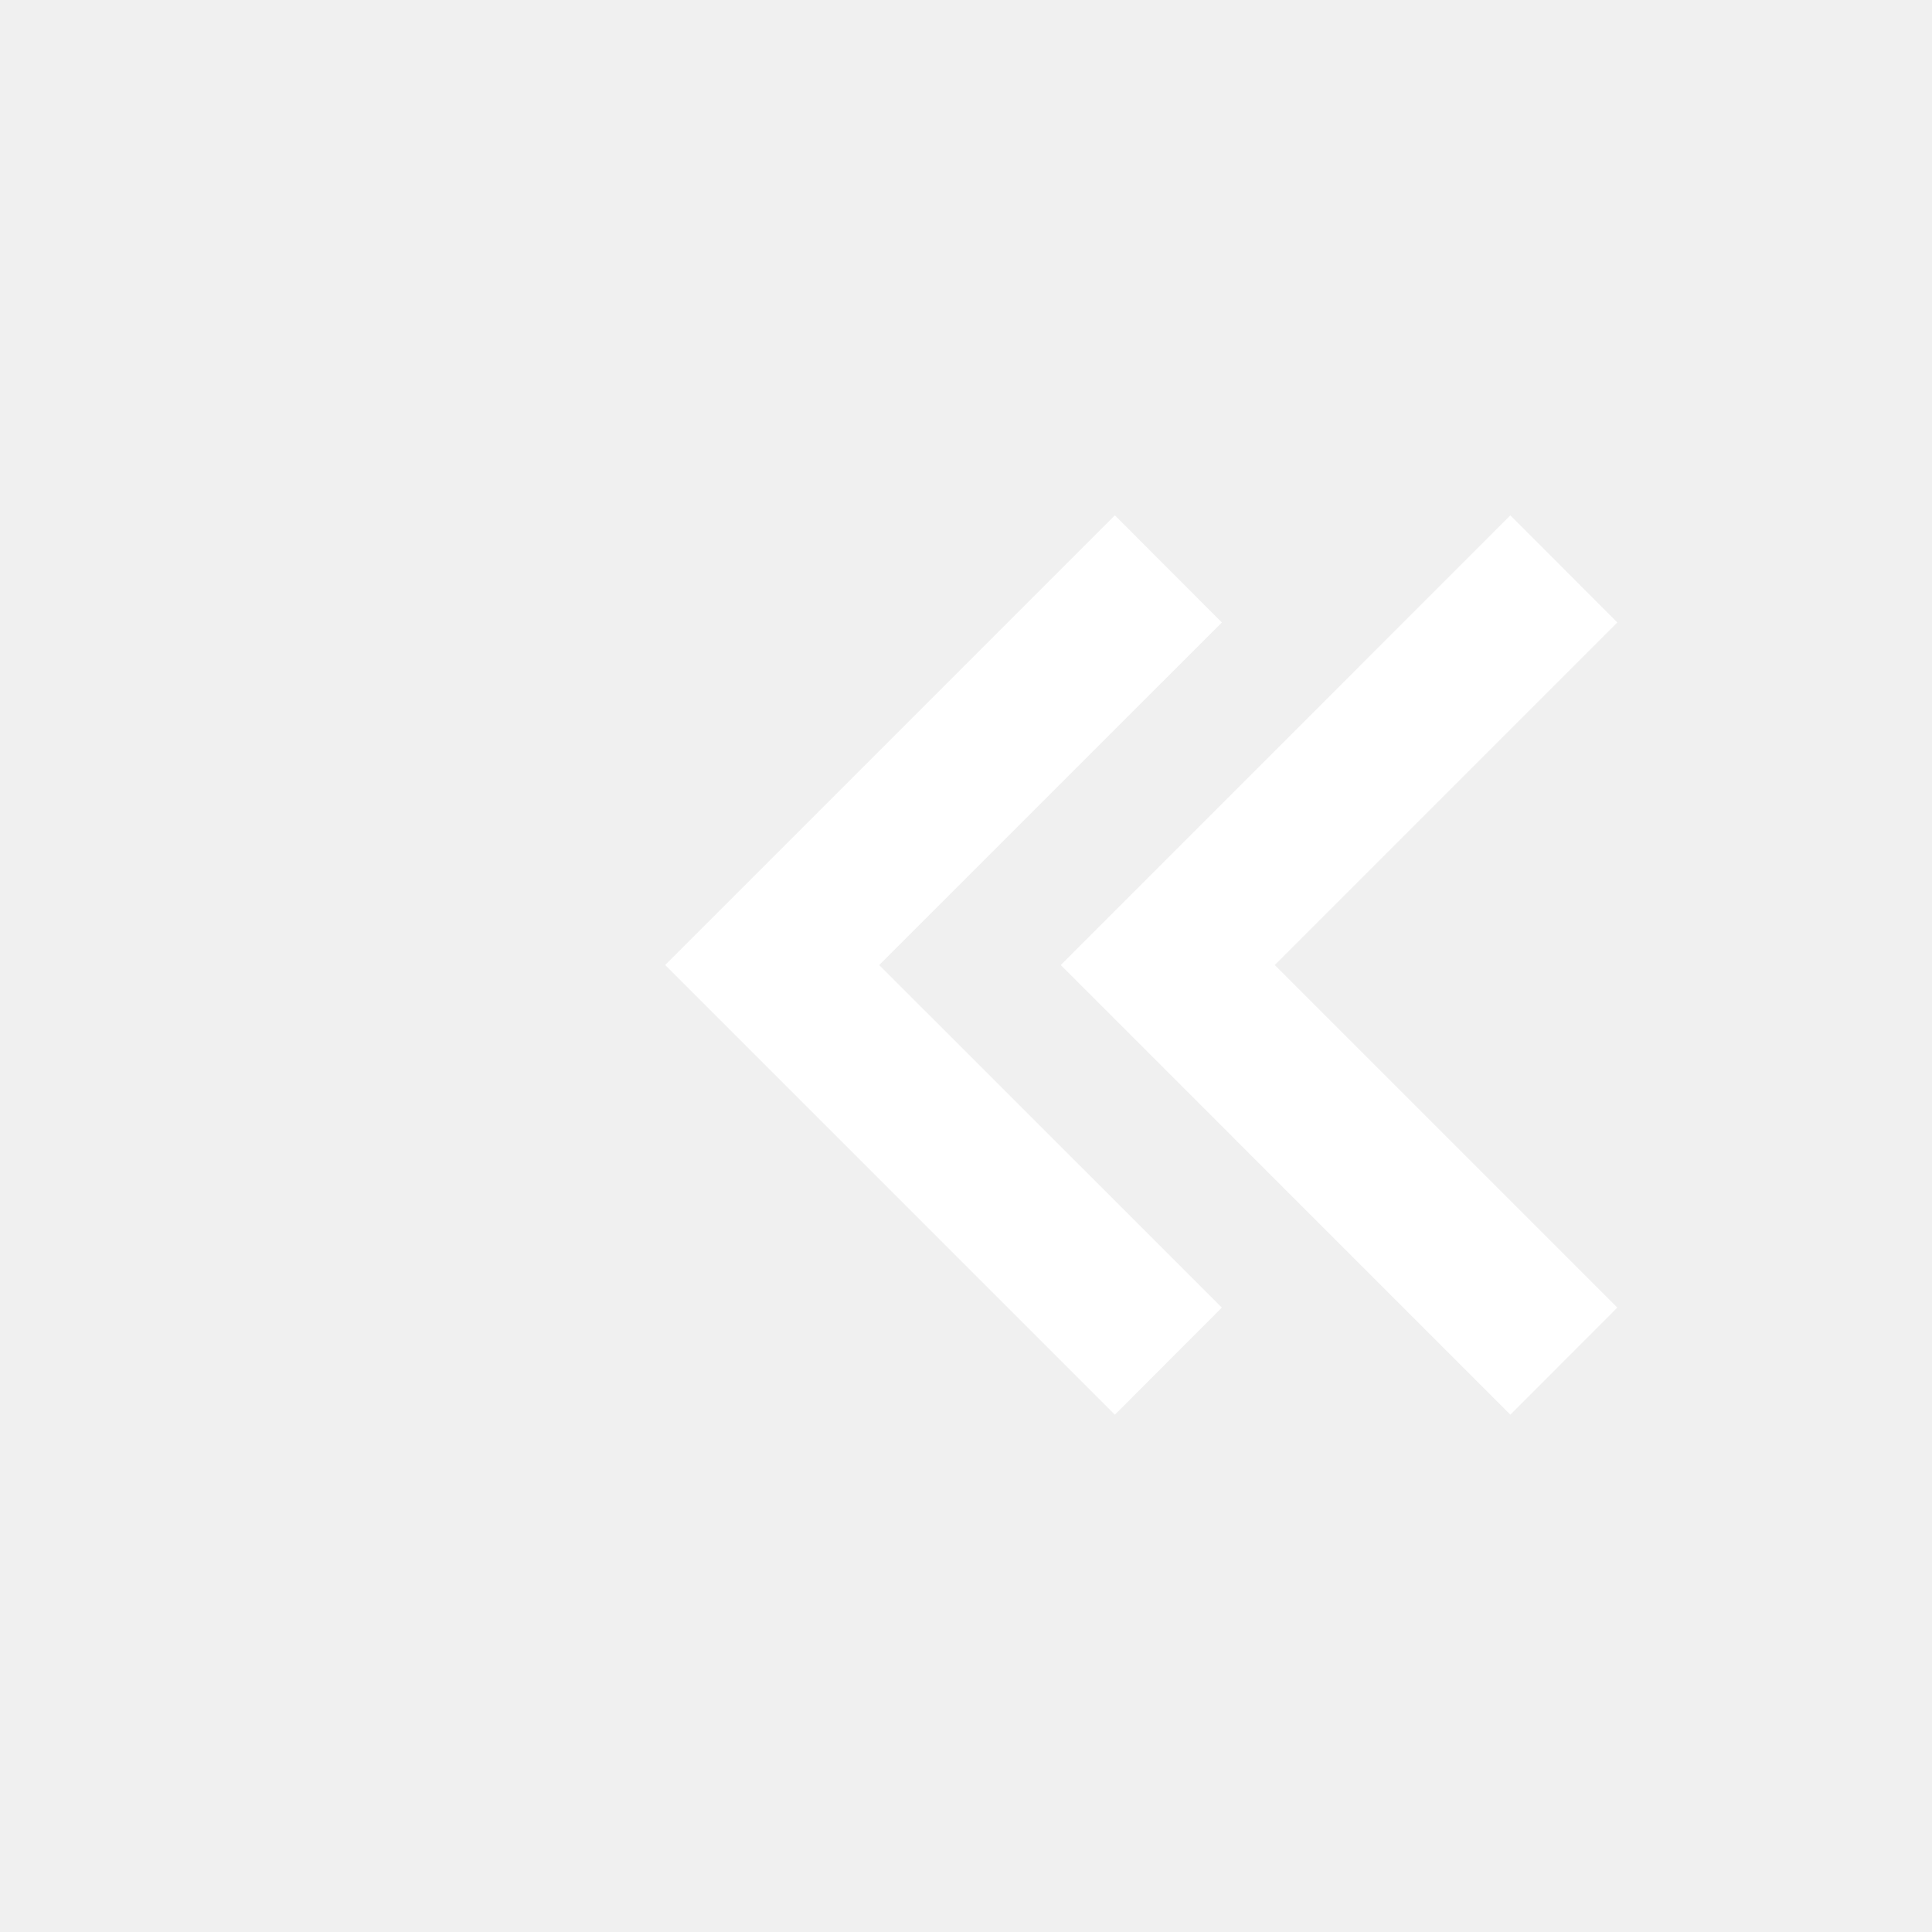
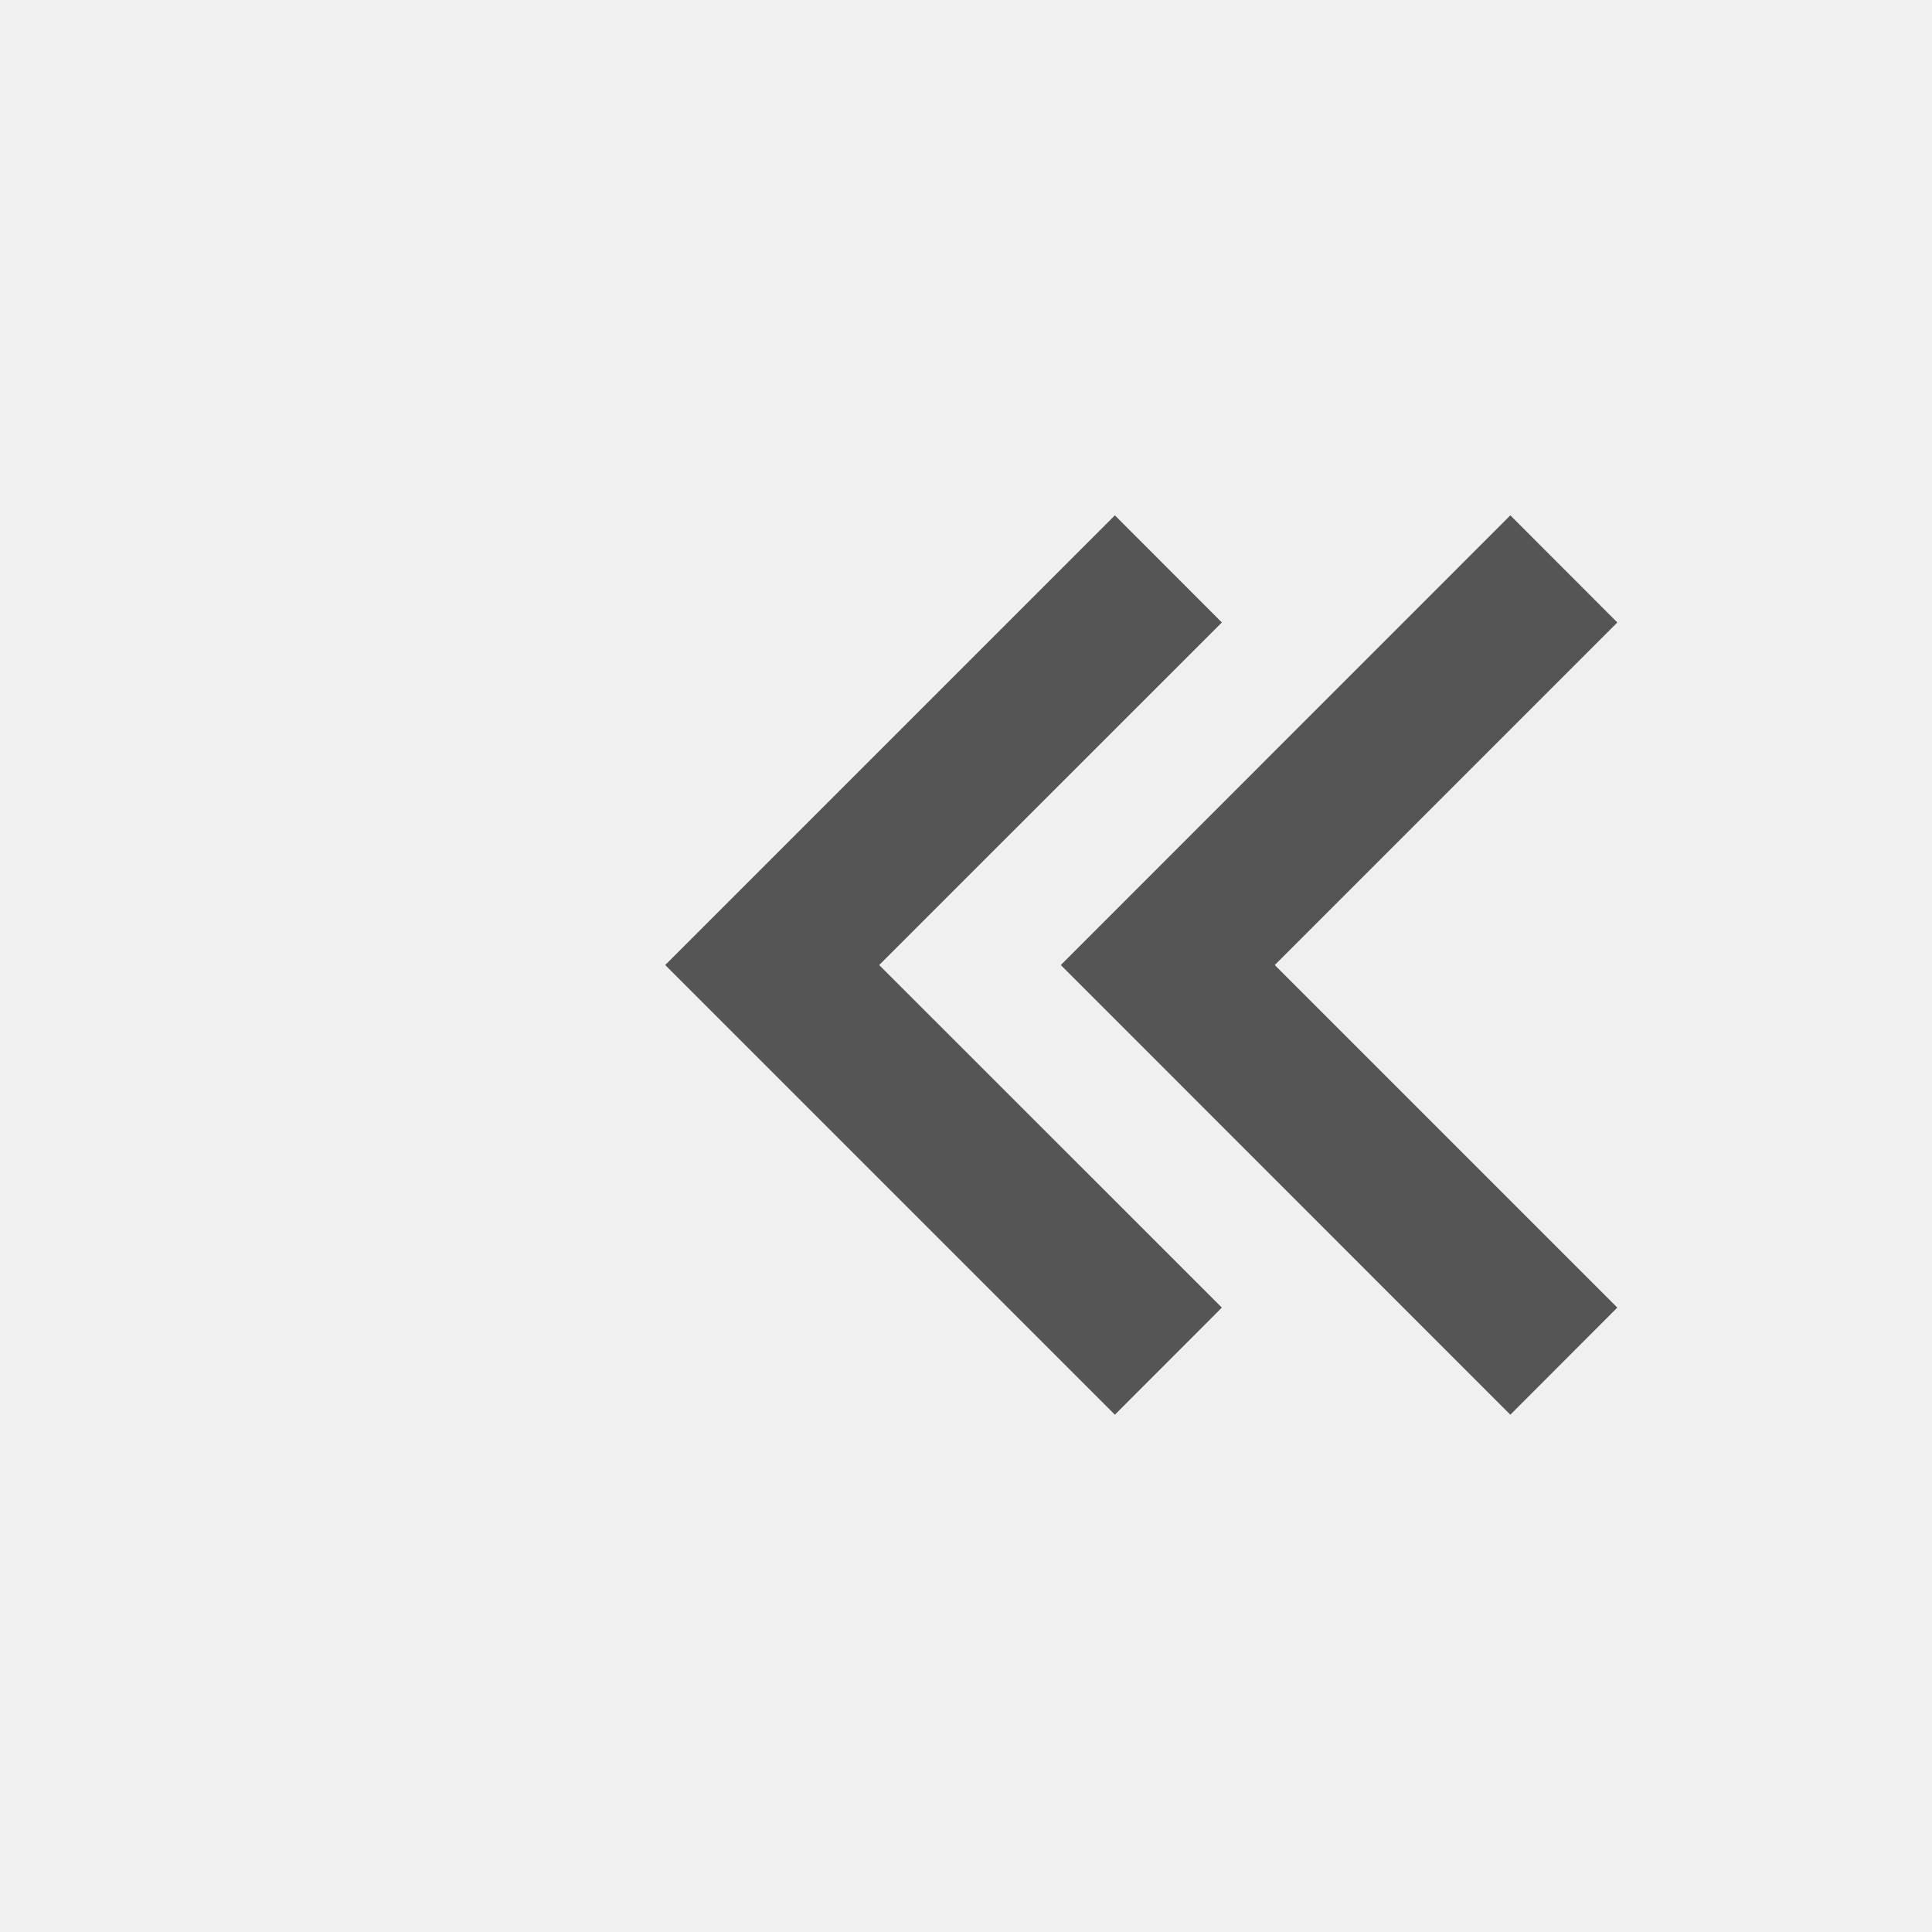
<svg xmlns="http://www.w3.org/2000/svg" version="1.1" x="0px" y="0px" viewBox="0 0 16 16" style="enable-background:new 0 0 16 16;" xml:space="preserve">
  <g id="nav-expanded">
    <g>
-       <polygon style="fill:#FFFFFF;" points="10.119,5.155 9.233,4.268 5.509,7.992 9.233,11.716 10.119,10.829 7.281,7.992   " />
-       <polygon style="fill:#FFFFFF;" points="13.394,5.155 12.508,4.268 8.785,7.992 12.508,11.716 13.394,10.829 10.557,7.992   " />
+       <polygon style="fill:#555555;" points="10.119,5.155 9.233,4.268 5.509,7.992 9.233,11.716 10.119,10.829 7.281,7.992   " />
+       <polygon style="fill:#555555;" points="13.394,5.155 12.508,4.268 8.785,7.992 12.508,11.716 13.394,10.829 10.557,7.992   " />
    </g>
  </g>
  <g id="Layer_1">
</g>
</svg>
